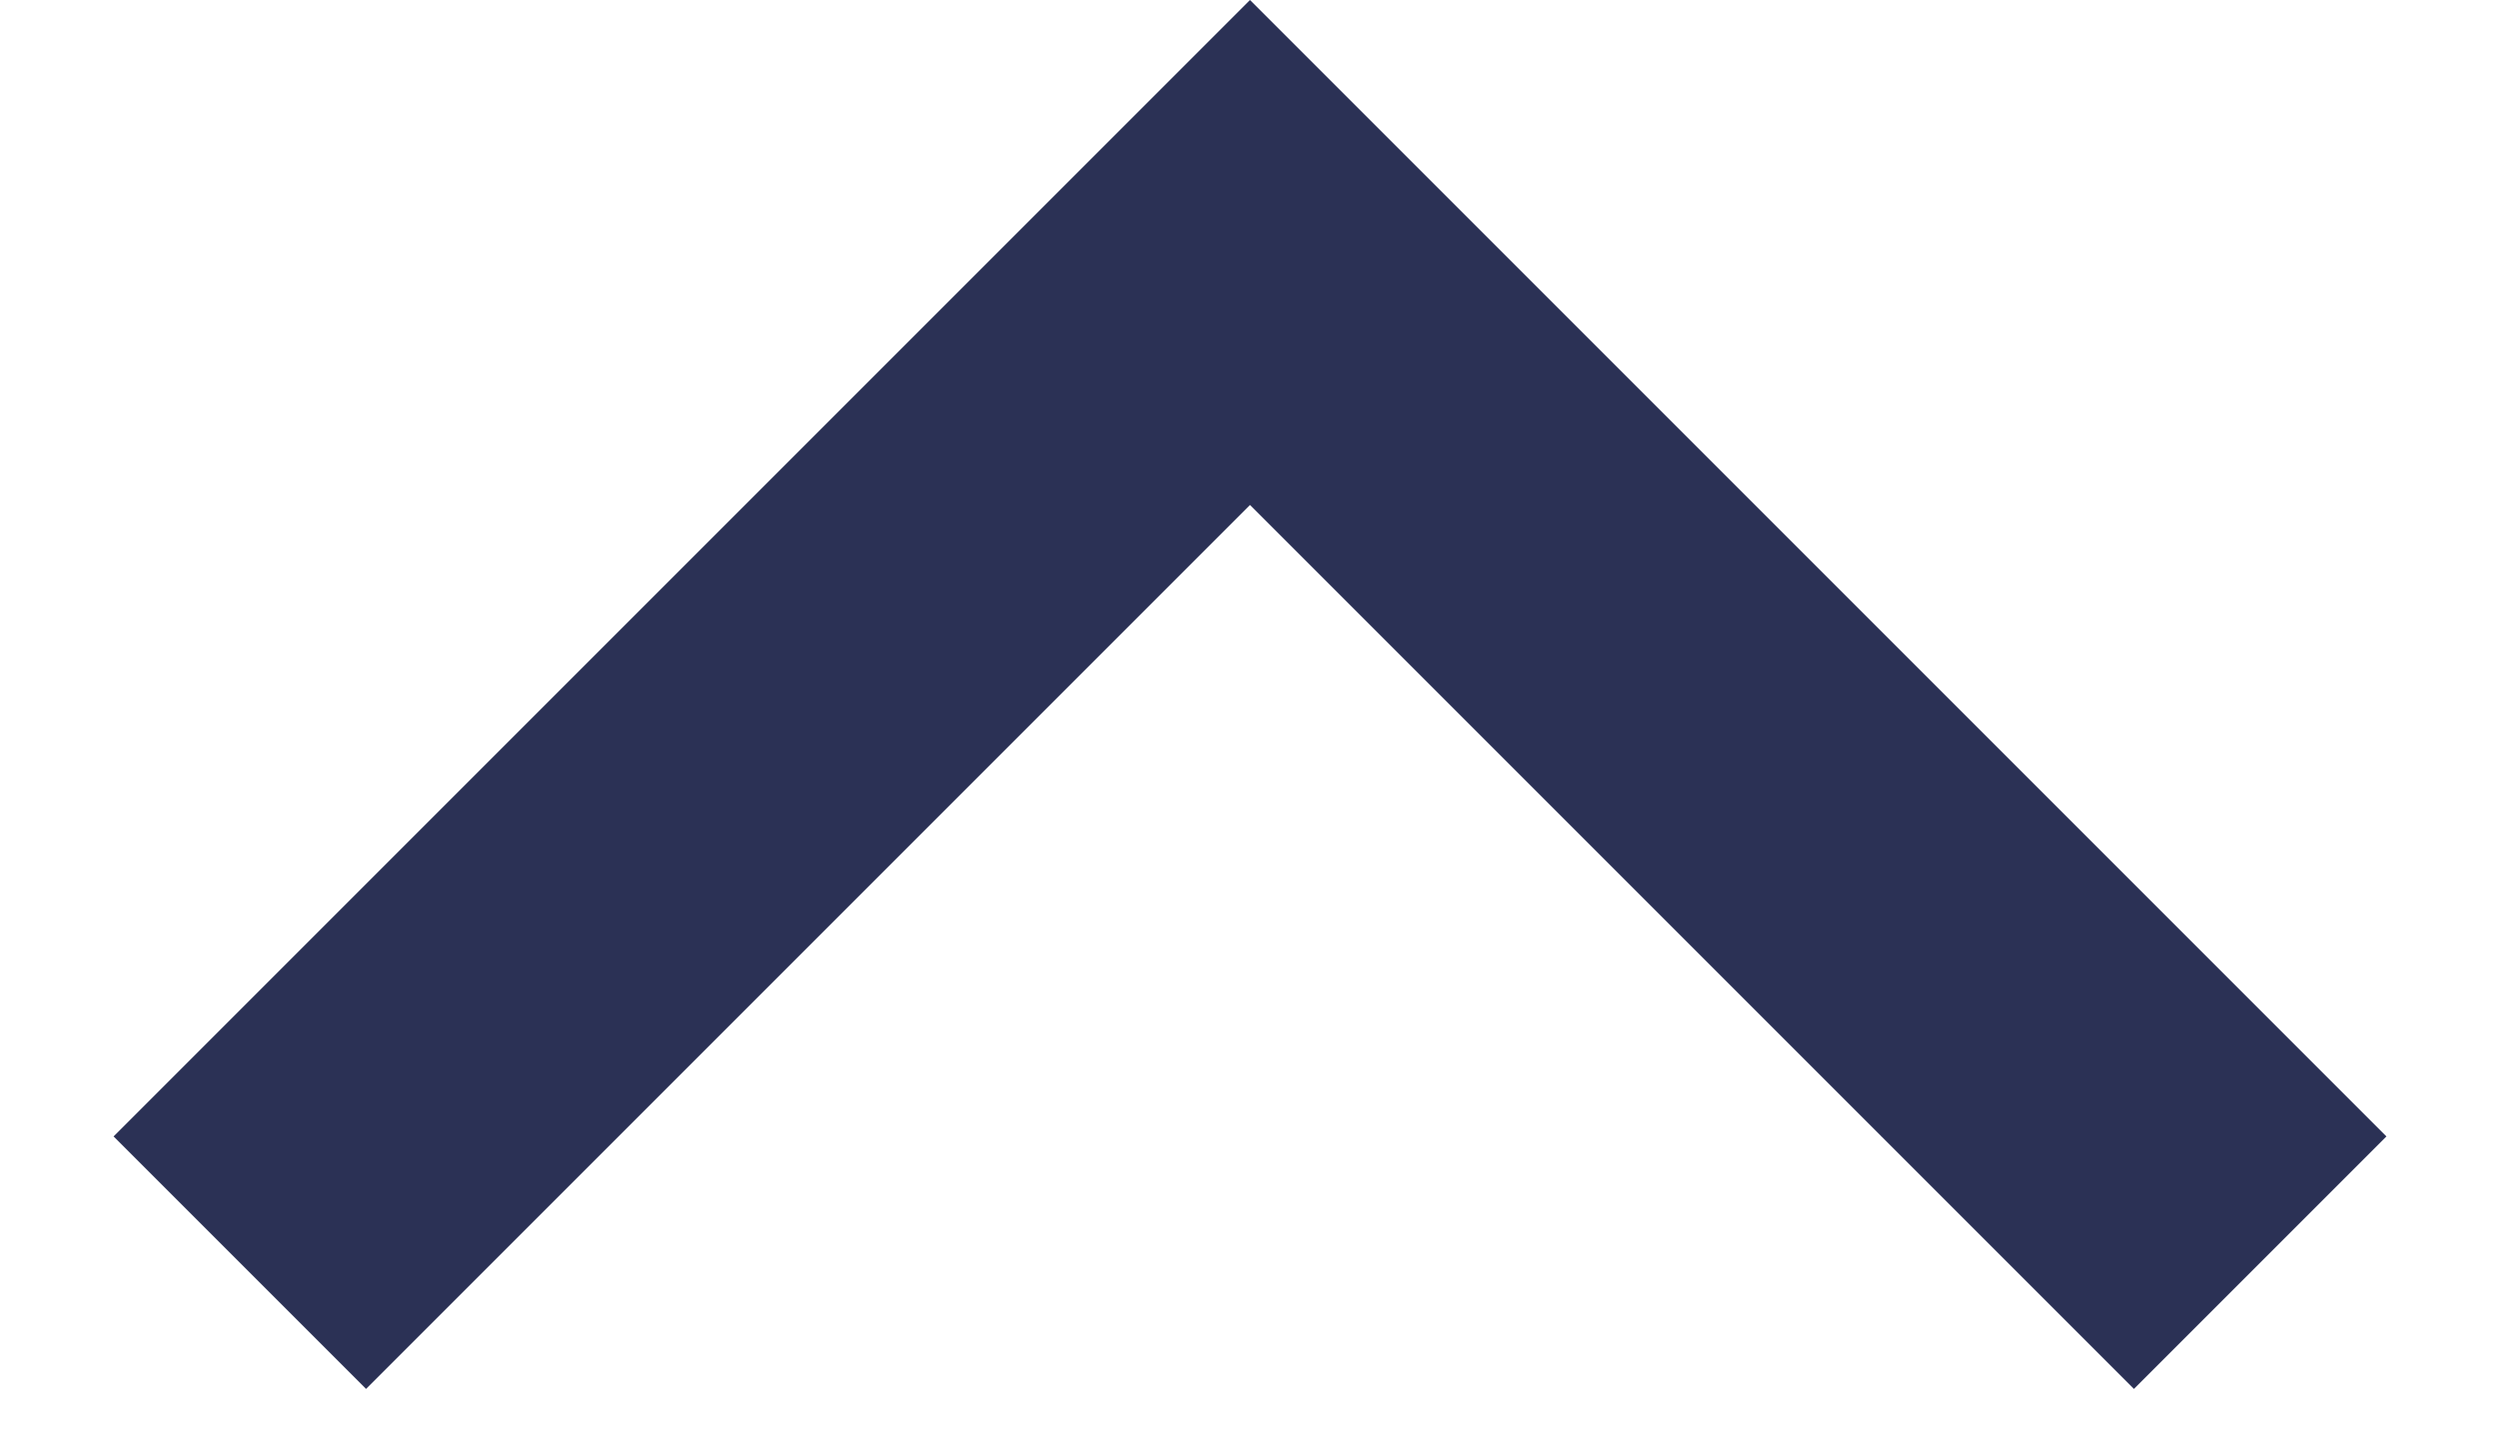
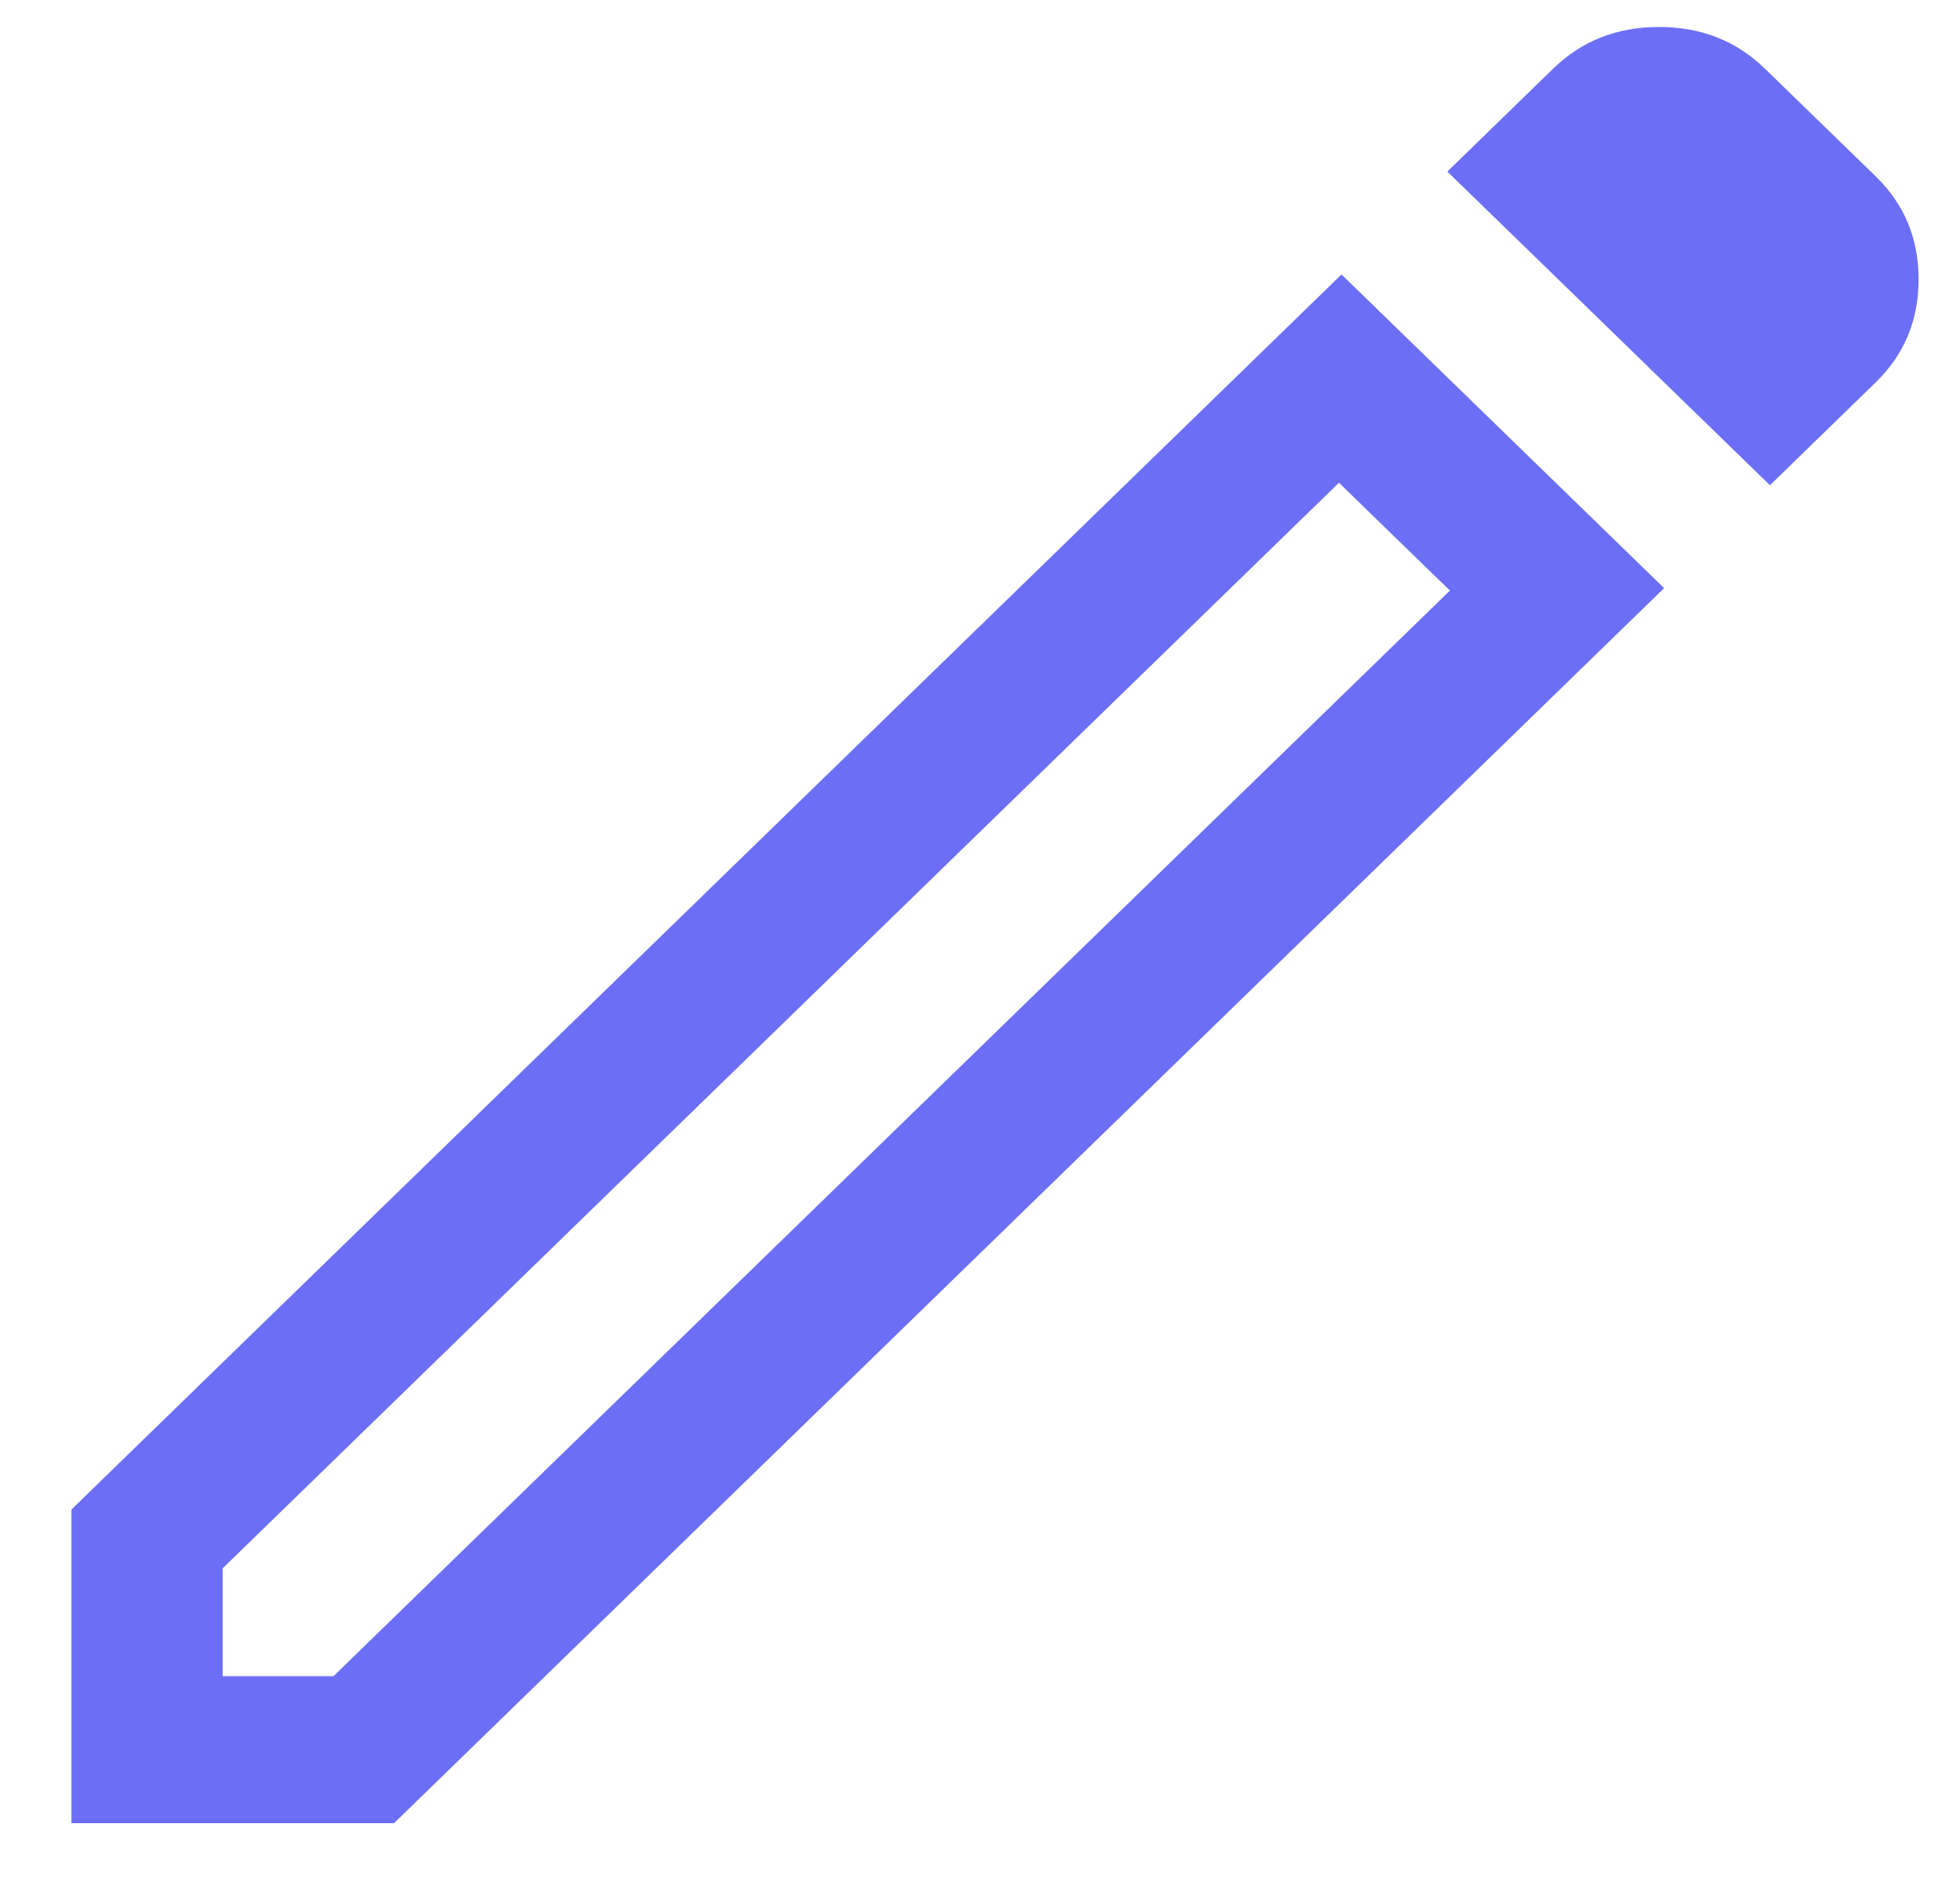
- <svg xmlns="http://www.w3.org/2000/svg" width="14" height="8" viewBox="0 0 14 8" fill="none">
-   <path d="M7 2.828L2.05 7.778L0.636 6.364L7 0L13.364 6.364L11.95 7.778L7 2.828Z" fill="#2B3155" />
+ <svg xmlns="http://www.w3.org/2000/svg" width="25" height="24" viewBox="0 0 25 24" fill="none">
+   <path d="M2.84 21.375H4.254L18.494 7.531L17.079 6.156L2.84 20V21.375ZM22.576 6.188L18.461 2.188L19.811 0.875C20.176 0.521 20.626 0.344 21.161 0.344C21.697 0.344 22.147 0.521 22.511 0.875L23.926 2.25C24.29 2.604 24.472 3.042 24.472 3.562C24.472 4.083 24.29 4.521 23.926 4.875L22.576 6.188ZM21.226 7.5L5.026 23.25H0.911V19.25L17.111 3.5L21.226 7.5ZM17.786 6.844L17.079 6.156L18.494 7.531L17.786 6.844Z" fill="#6C6FF5" />
</svg>
